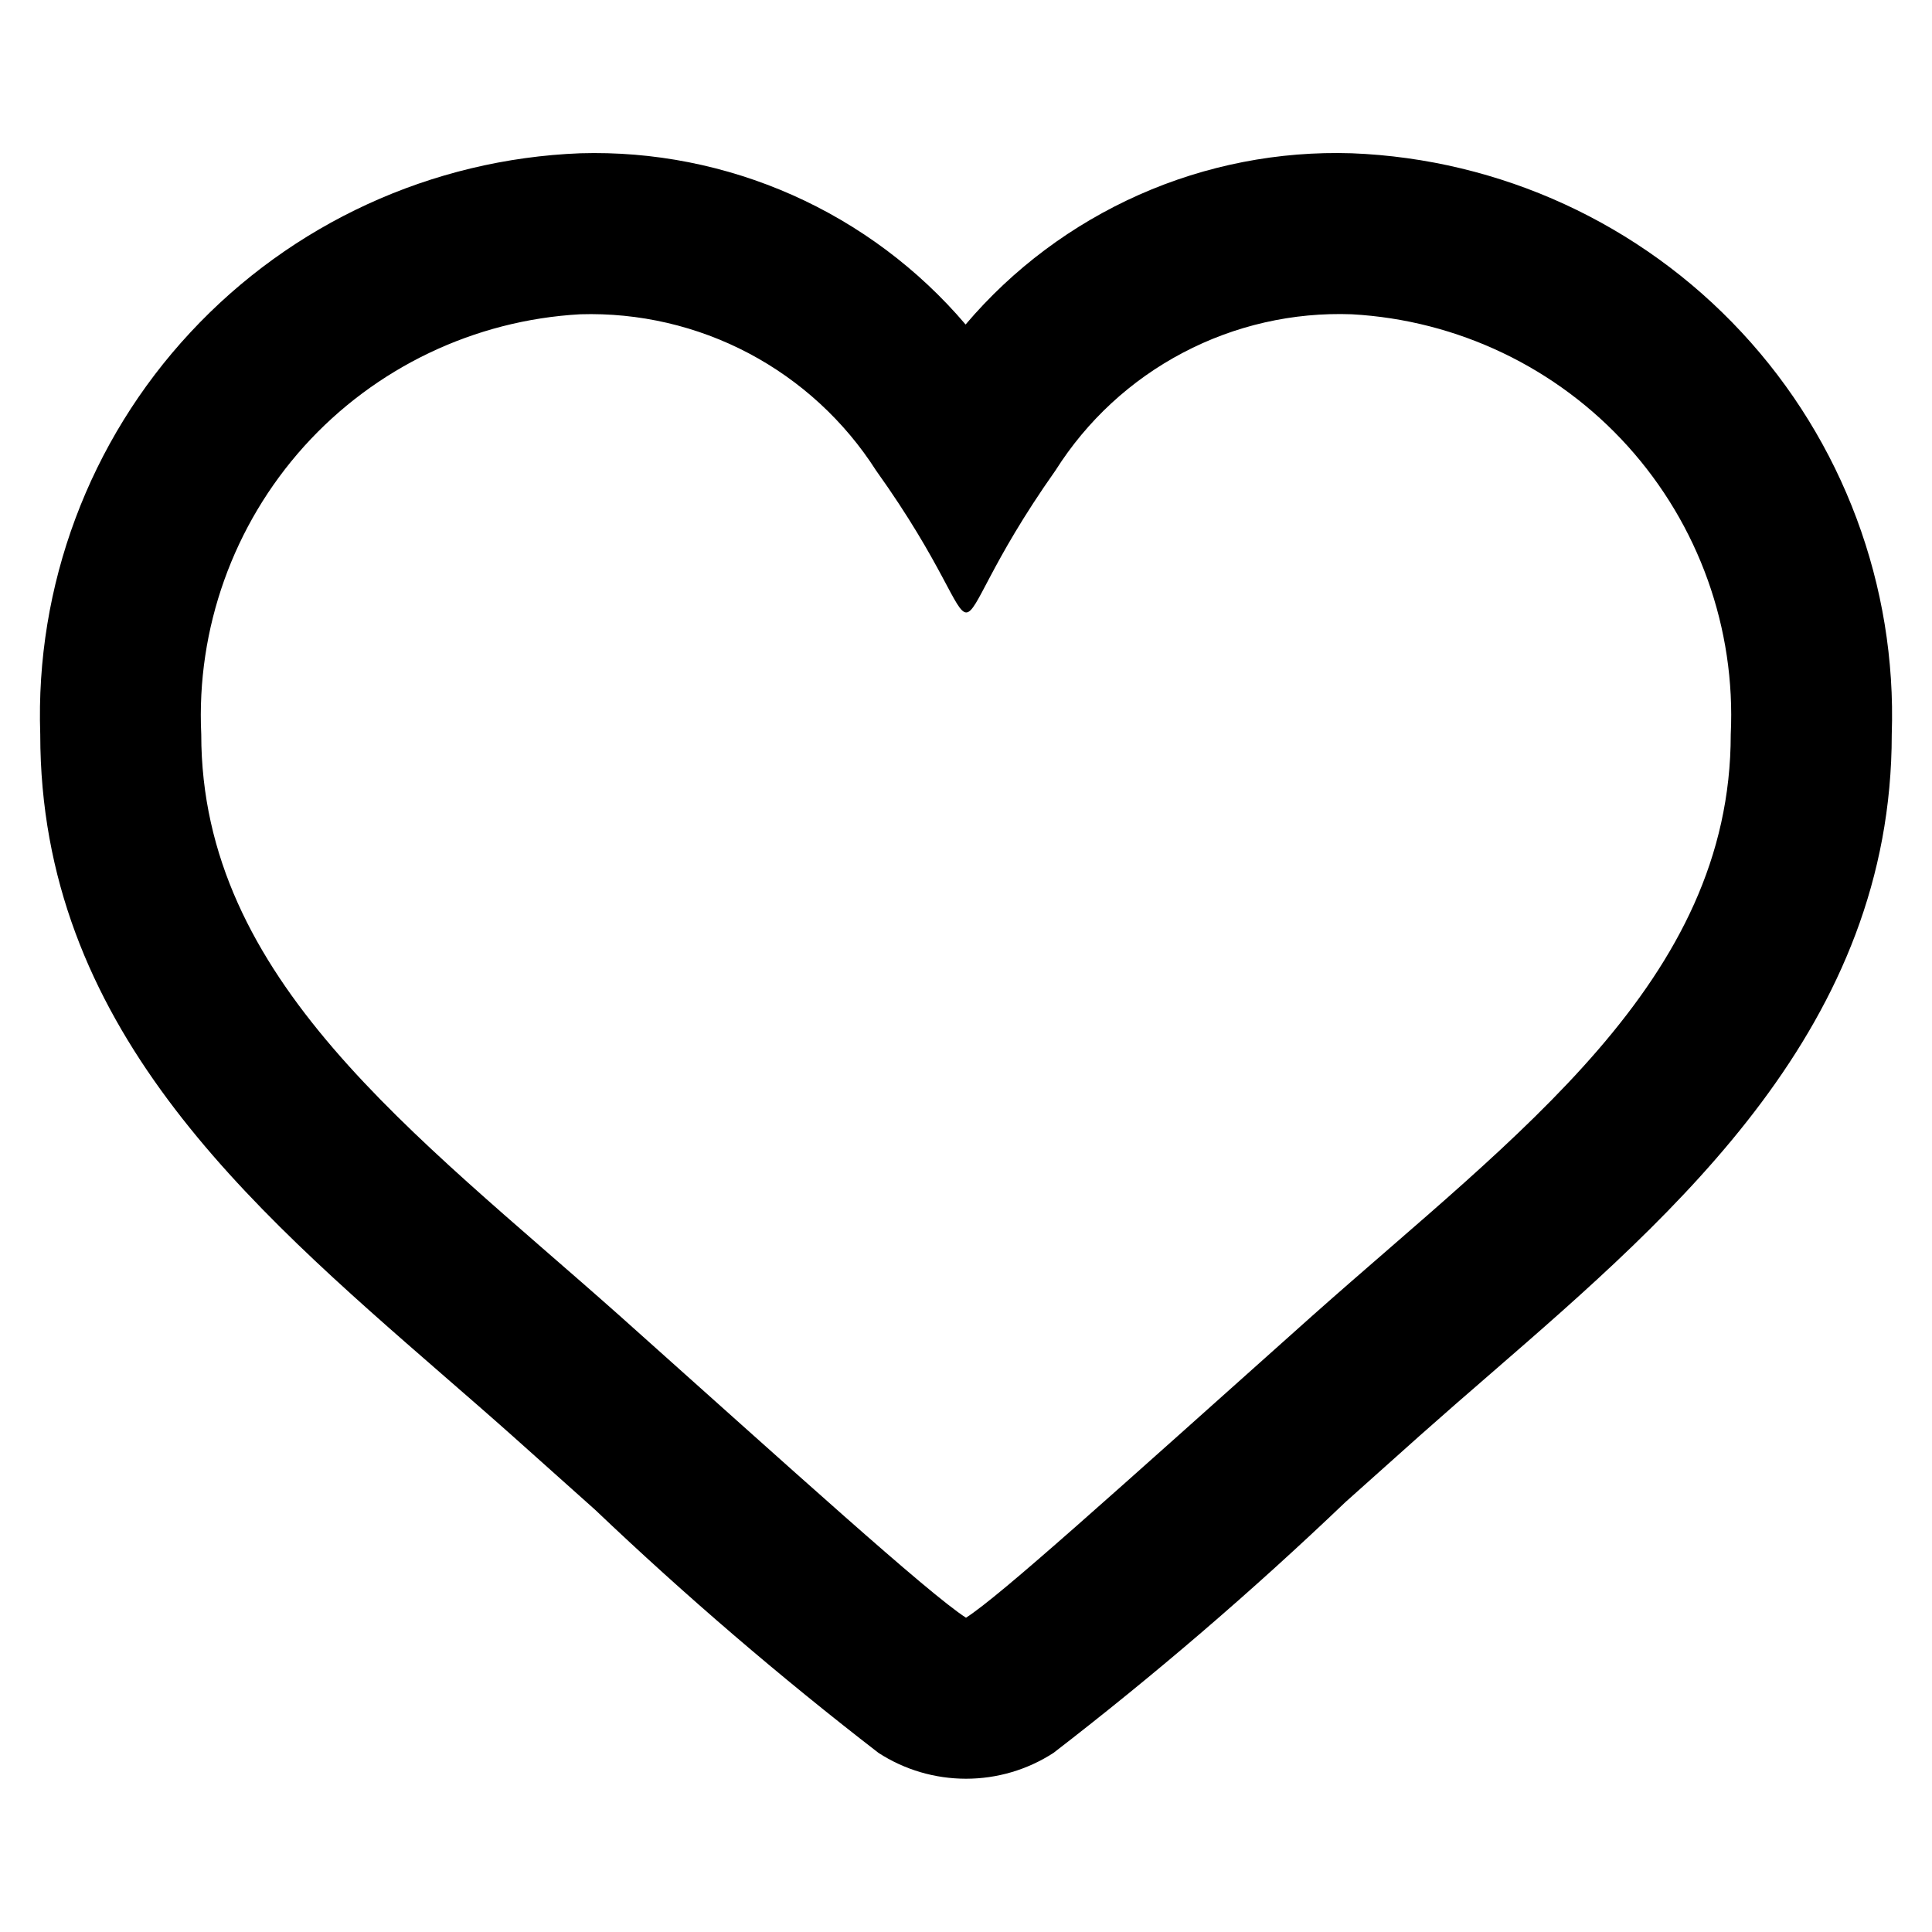
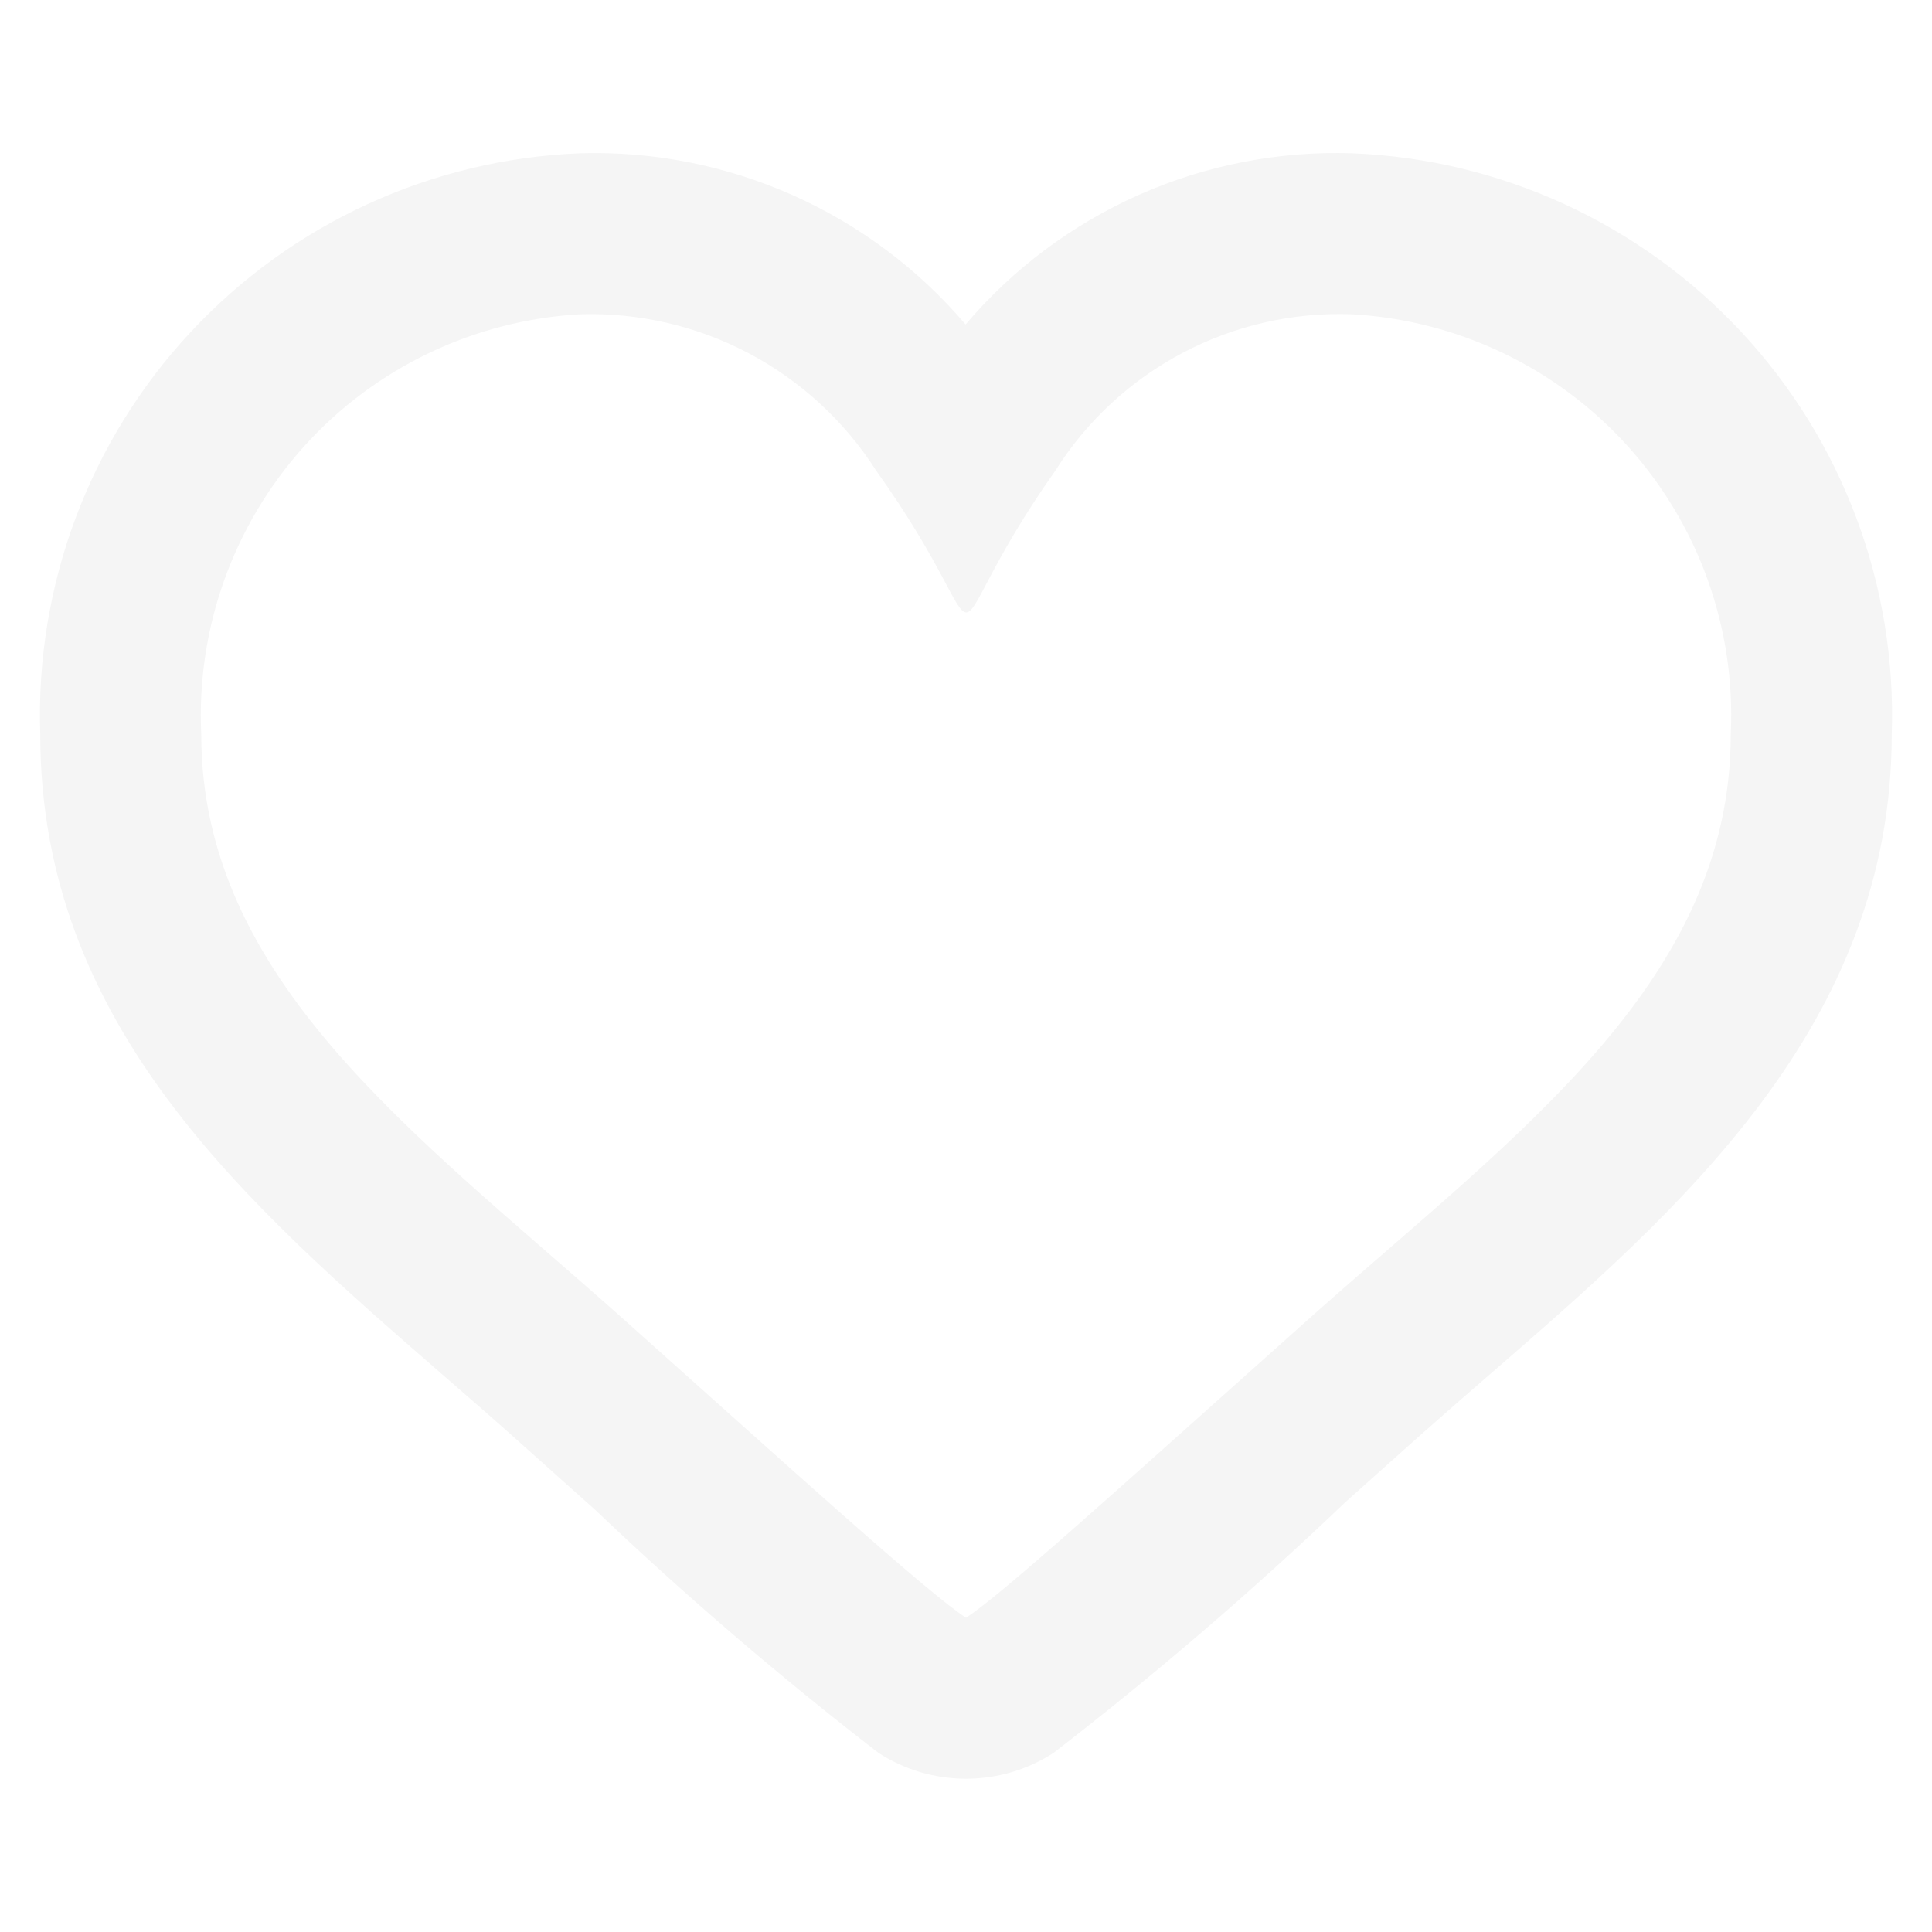
<svg xmlns="http://www.w3.org/2000/svg" width="24" height="24" viewBox="0 0 24 24" fill="none">
-   <path d="M16.792 3.904C18.107 3.977 19.339 4.566 20.221 5.543C21.103 6.521 21.563 7.807 21.5 9.122C21.5 12.194 18.848 14.081 16.303 16.344C13.791 18.587 12.438 19.813 12 20.096C11.523 19.787 9.857 18.273 7.697 16.344C5.141 14.072 2.5 12.167 2.5 9.122C2.438 7.807 2.898 6.521 3.779 5.543C4.661 4.566 5.894 3.977 7.208 3.904C7.936 3.882 8.658 4.049 9.302 4.389C9.946 4.73 10.491 5.231 10.883 5.845C11.723 7.02 11.863 7.608 12.003 7.608C12.143 7.608 12.281 7.02 13.113 5.842C13.503 5.225 14.048 4.722 14.694 4.382C15.339 4.042 16.063 3.877 16.792 3.904ZM16.792 1.904C15.884 1.875 14.981 2.051 14.151 2.419C13.32 2.788 12.583 3.338 11.995 4.031C11.408 3.341 10.672 2.791 9.844 2.423C9.015 2.055 8.114 1.877 7.208 1.904C5.363 1.976 3.622 2.776 2.365 4.129C1.107 5.481 0.437 7.277 0.5 9.122C0.5 12.732 3.05 14.949 5.515 17.092C5.798 17.338 6.084 17.586 6.368 17.839L7.395 18.757C8.515 19.823 9.689 20.83 10.913 21.775C11.237 21.985 11.614 22.096 12 22.096C12.386 22.096 12.763 21.985 13.087 21.775C14.35 20.801 15.56 19.762 16.713 18.66L17.635 17.836C17.928 17.576 18.225 17.317 18.52 17.062C20.854 15.037 23.5 12.742 23.5 9.122C23.563 7.277 22.893 5.481 21.636 4.129C20.379 2.776 18.637 1.976 16.792 1.904Z" fill="black" />
+   <path d="M16.792 3.904C18.107 3.977 19.339 4.566 20.221 5.543C21.103 6.521 21.563 7.807 21.5 9.122C21.5 12.194 18.848 14.081 16.303 16.344C13.791 18.587 12.438 19.813 12 20.096C11.523 19.787 9.857 18.273 7.697 16.344C5.141 14.072 2.5 12.167 2.5 9.122C2.438 7.807 2.898 6.521 3.779 5.543C4.661 4.566 5.894 3.977 7.208 3.904C7.936 3.882 8.658 4.049 9.302 4.389C9.946 4.73 10.491 5.231 10.883 5.845C11.723 7.02 11.863 7.608 12.003 7.608C12.143 7.608 12.281 7.02 13.113 5.842C13.503 5.225 14.048 4.722 14.694 4.382C15.339 4.042 16.063 3.877 16.792 3.904ZM16.792 1.904C15.884 1.875 14.981 2.051 14.151 2.419C13.32 2.788 12.583 3.338 11.995 4.031C11.408 3.341 10.672 2.791 9.844 2.423C9.015 2.055 8.114 1.877 7.208 1.904C5.363 1.976 3.622 2.776 2.365 4.129C1.107 5.481 0.437 7.277 0.5 9.122C0.5 12.732 3.05 14.949 5.515 17.092C5.798 17.338 6.084 17.586 6.368 17.839L7.395 18.757C8.515 19.823 9.689 20.83 10.913 21.775C11.237 21.985 11.614 22.096 12 22.096C12.386 22.096 12.763 21.985 13.087 21.775C14.35 20.801 15.56 19.762 16.713 18.66L17.635 17.836C17.928 17.576 18.225 17.317 18.52 17.062C20.854 15.037 23.5 12.742 23.5 9.122C23.563 7.277 22.893 5.481 21.636 4.129C20.379 2.776 18.637 1.976 16.792 1.904Z" fill="#F5F5F5" />
</svg>
